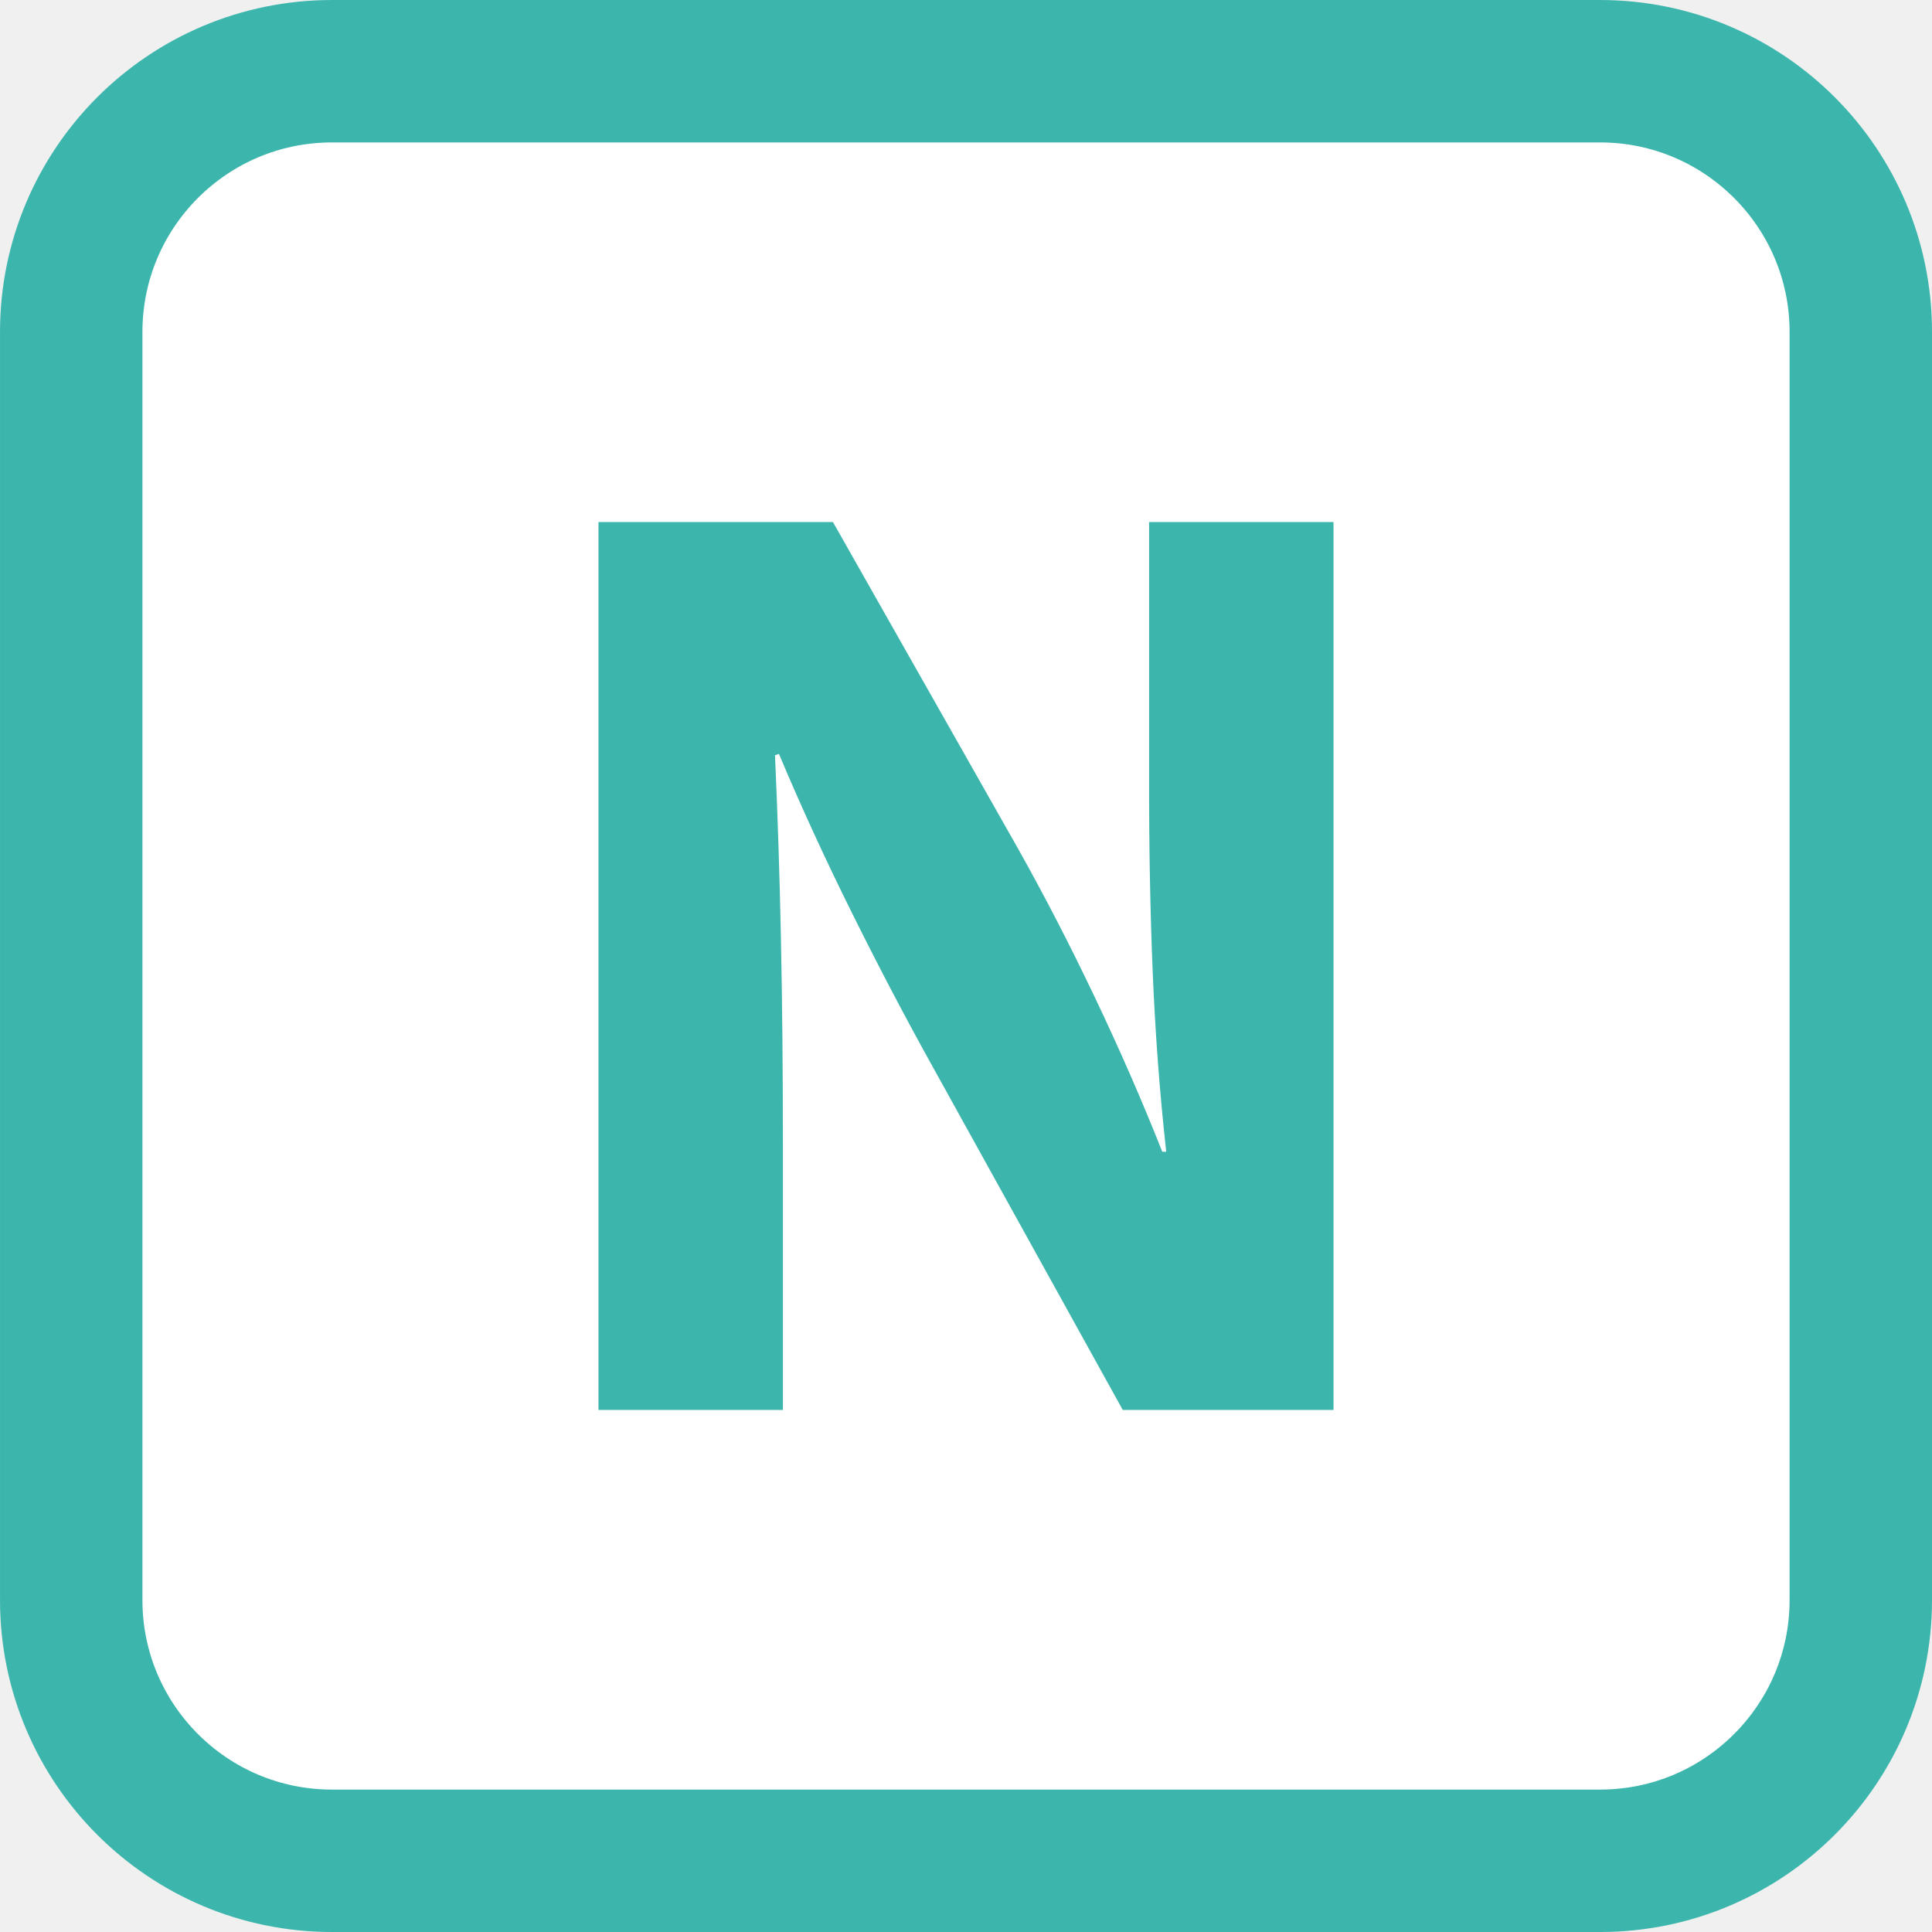
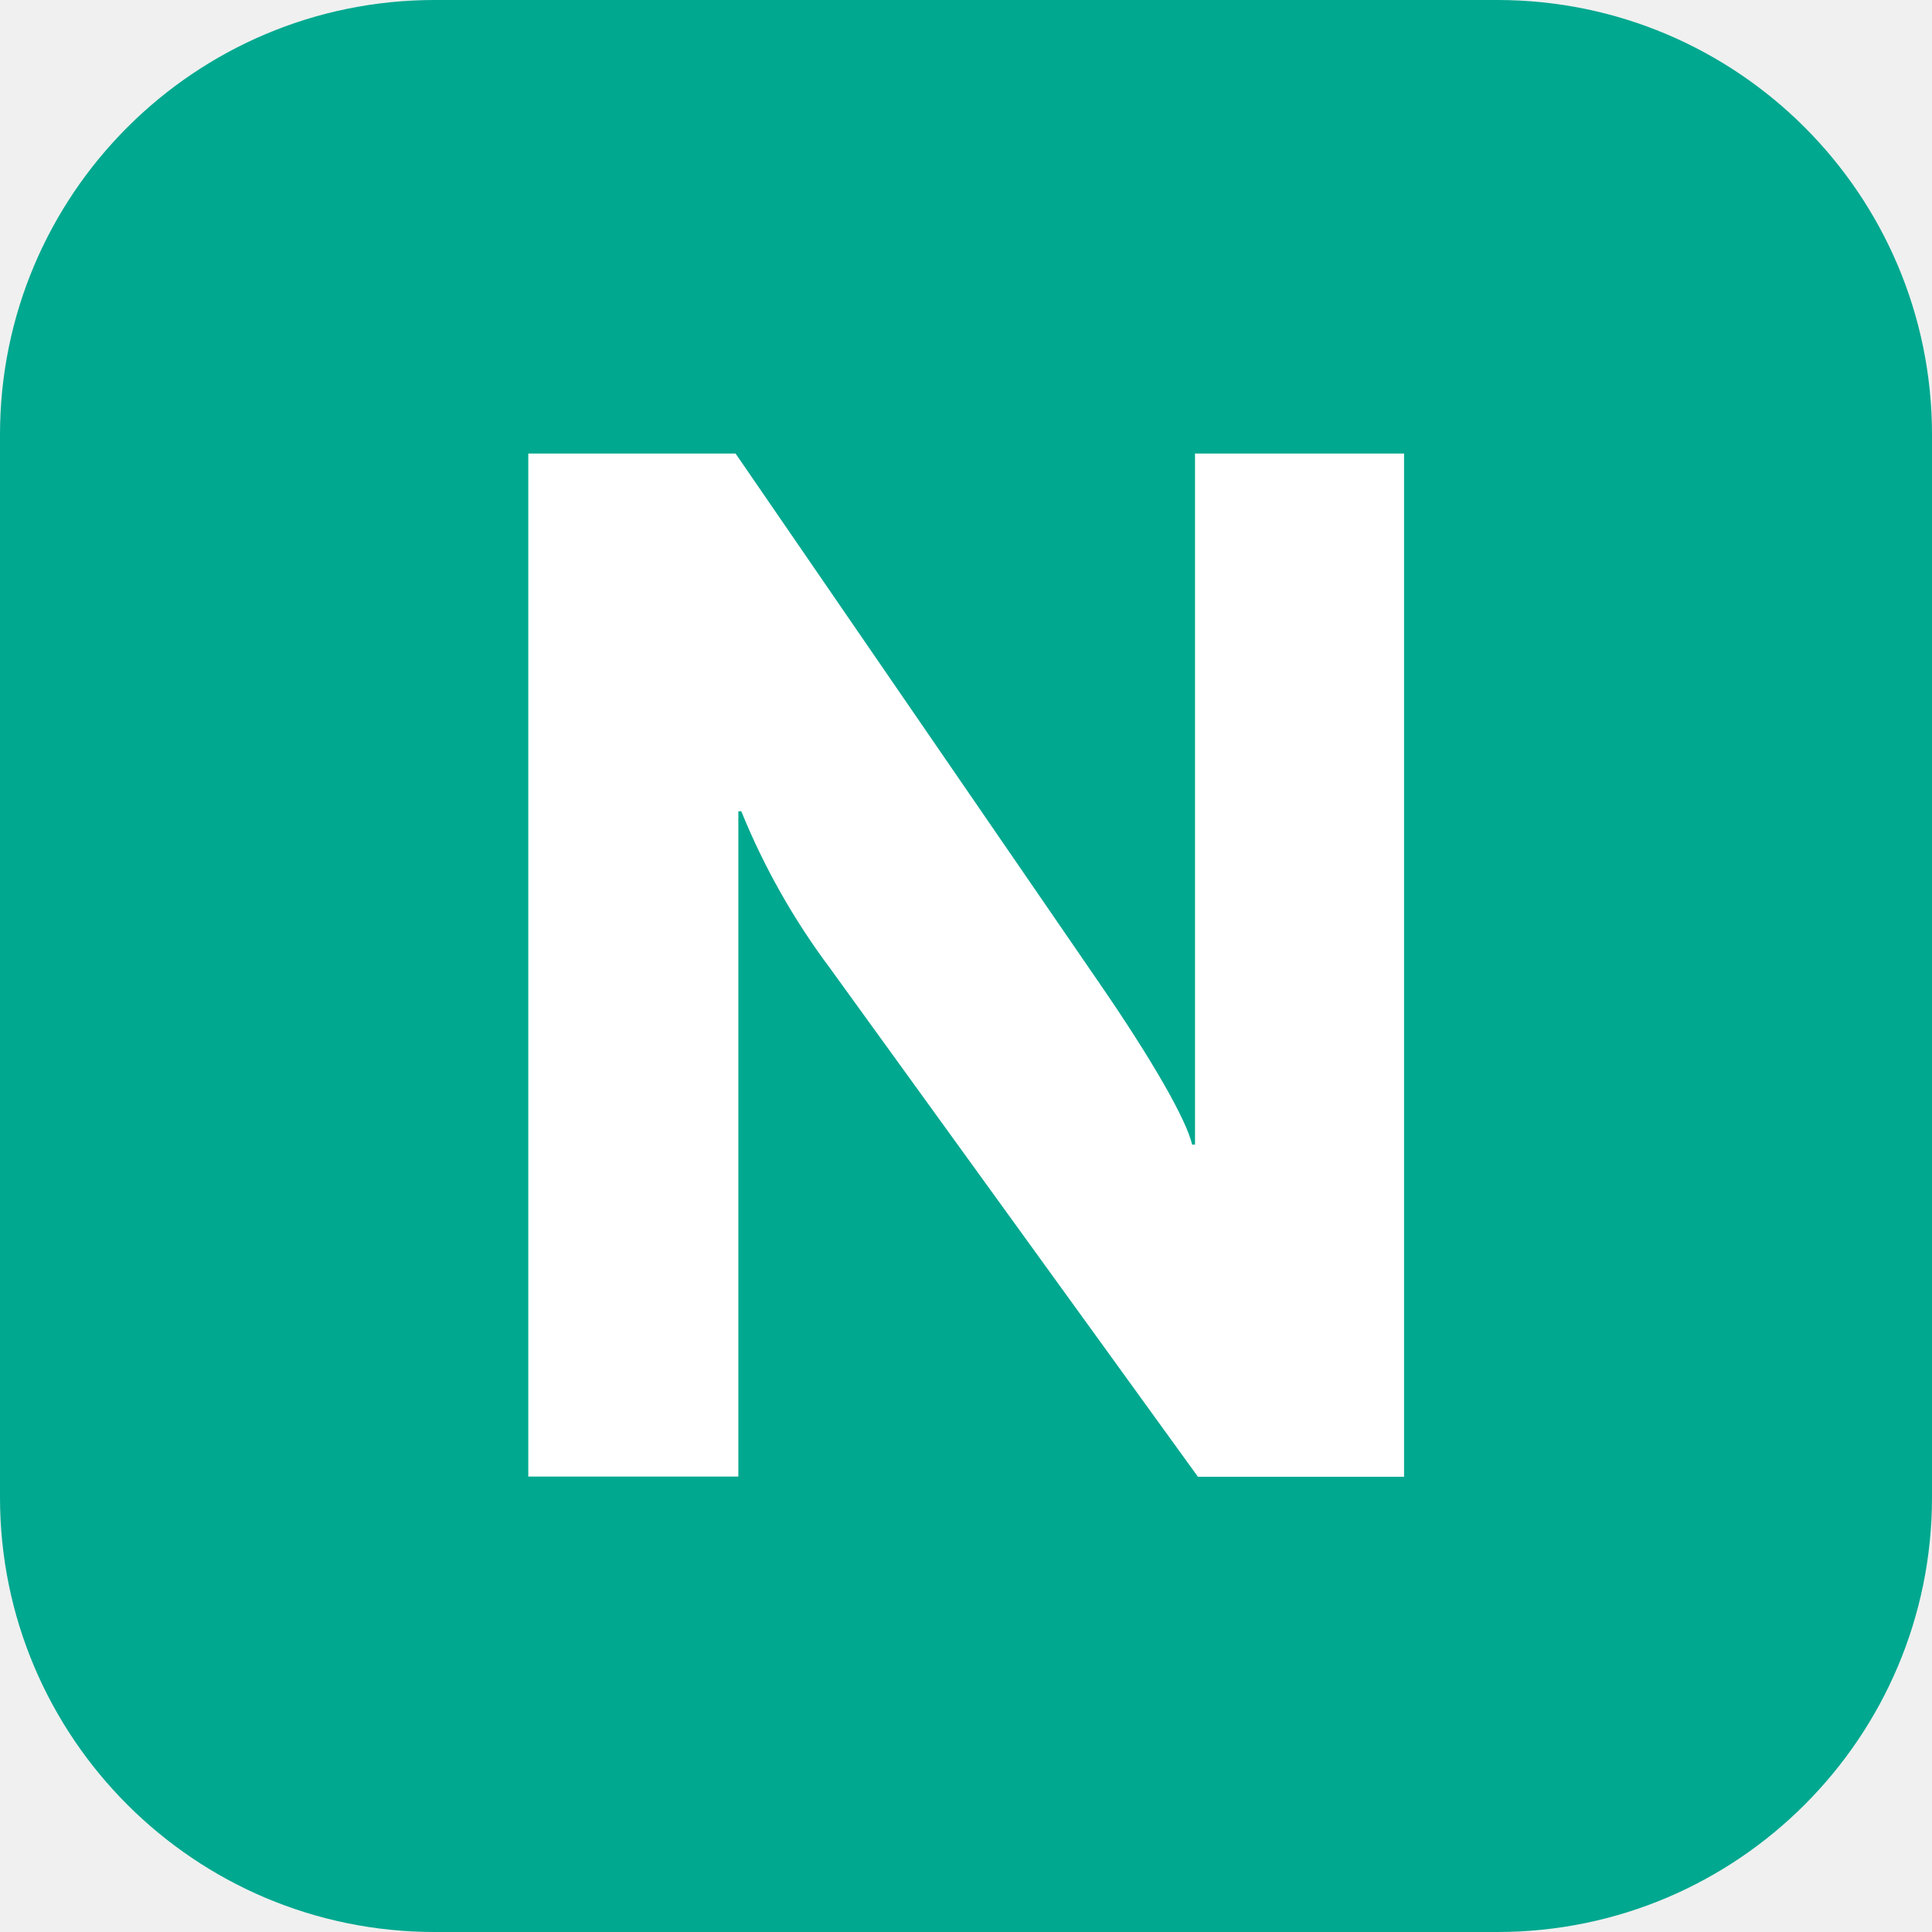
- <svg xmlns="http://www.w3.org/2000/svg" id="svg2599" width="110" height="110" version="1.0">
-   <defs id="defs2602">
-     </defs>
-   <rect style="fill:#ffffff;fill-opacity:1;fill-rule:nonzero;stroke:#3cb6ac;stroke-width:8.109;stroke-linejoin:miter;stroke-miterlimit:4;stroke-dasharray:none;stroke-dashoffset:0;stroke-opacity:1" id="rect5674" width="101.891" height="101.891" x="4.055" y="4.055" ry="14.847" />
-   <path style="font-size:75px;font-style:normal;font-variant:normal;font-weight:bold;font-stretch:normal;text-align:start;line-height:125%;writing-mode:lr-tb;text-anchor:start;fill:#3cb6ac;fill-opacity:1;stroke:none;stroke-width:1px;stroke-linecap:butt;stroke-linejoin:miter;stroke-opacity:1;font-family:Myriad Pro;-inkscape-font-specification:Myriad Pro Bold" d="M 44.575,80.275 L 44.575,65.05 C 44.575,60.939 44.538,57.067 44.463,53.434 C 44.388,49.802 44.275,46.324 44.125,43 L 44.35,42.925 C 45.611,45.924 47.008,48.964 48.541,52.047 C 50.073,55.13 51.602,58.039 53.125,60.775 L 63.925,80.275 L 75.925,80.275 L 75.925,29.725 L 65.425,29.725 L 65.425,44.425 C 65.419,48.236 65.487,51.883 65.631,55.366 C 65.775,58.848 66.031,62.251 66.4,65.575 L 66.175,65.575 C 65.034,62.692 63.753,59.758 62.331,56.772 C 60.909,53.786 59.441,50.945 57.925,48.25 L 47.425,29.725 L 34.075,29.725 L 34.075,80.275 L 44.575,80.275 z" id="text3076" />
+ <svg xmlns="http://www.w3.org/2000/svg" width="250px" height="250px" viewBox="0 0 283.46 283.46">
+   <rect fill="#00A88F" width="283.46" height="283.46" rx="63.78" />
+   <path fill="#FFF" d="M175.76 216.67l-54-74.64a103.28 103.28 0 0 1-13-23h-.43v97.61H77.51V66.54h30.41l53.17 77.4c8.07 11.7 13 20.42 13.82 24h.42V66.54H206v150.13z" />
</svg>
